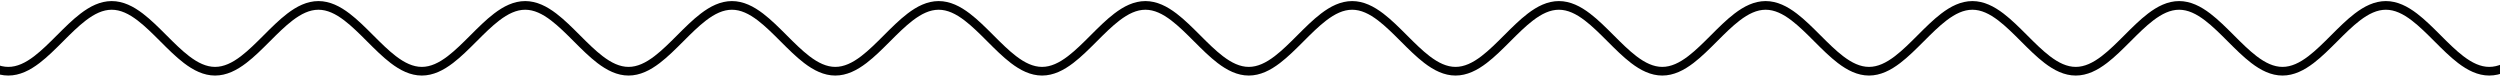
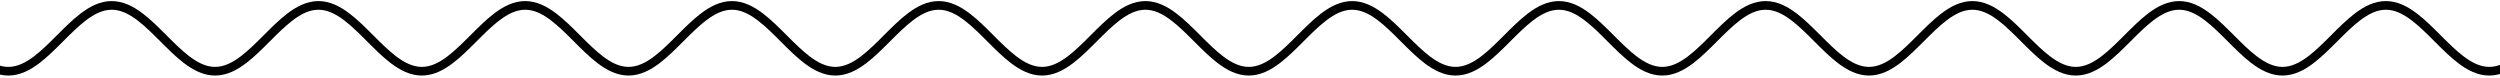
- <svg xmlns="http://www.w3.org/2000/svg" viewBox="580 -10 5775 177">
+ <svg xmlns="http://www.w3.org/2000/svg" viewBox="580 -10 5775 180">
  <path style="fill:none;stroke:#000;stroke-width:20;stroke-linecap:butt" d="M2.275 78.508c17.905 17.905 35.452 35.415 53.386 49.108 21.067 16.084 42.667 26.901 66.008 26.901 23.34 0 44.94-10.817 66.008-26.901 17.933-13.693 35.48-31.203 53.386-49.108 17.905-17.905 35.452-35.415 53.386-49.107C315.516 13.316 337.116 2.5 360.456 2.5c23.34 0 44.94 10.816 66.008 26.901 17.934 13.692 35.48 31.202 53.386 49.107 17.905 17.905 35.453 35.415 53.386 49.108 21.067 16.084 42.668 26.901 66.008 26.901 23.34 0 44.94-10.817 66.008-26.901 17.934-13.693 35.48-31.203 53.386-49.108 17.905-17.905 35.452-35.415 53.386-49.107C793.09 13.316 814.692 2.5 838.032 2.5c23.34 0 44.94 10.816 66.008 26.901 17.934 13.692 35.48 31.202 53.386 49.107 17.905 17.905 35.452 35.415 53.38 49.108 21.07 16.084 42.67 26.901 66.01 26.901 23.34 0 44.94-10.817 66.01-26.901 17.93-13.693 35.48-31.203 53.39-49.108 17.9-17.905 35.45-35.415 53.38-49.107 21.07-16.085 42.67-26.901 66.01-26.901 23.34 0 44.94 10.816 66.01 26.901 17.93 13.692 35.48 31.202 53.38 49.107 17.91 17.905 35.46 35.415 53.39 49.108 21.07 16.084 42.67 26.901 66.01 26.901 23.34 0 44.94-10.817 66.01-26.901 17.93-13.693 35.48-31.203 53.38-49.108 17.91-17.905 35.45-35.415 53.39-49.107 21.07-16.085 42.67-26.901 66.01-26.901 23.34 0 44.94 10.816 66 26.901 17.94 13.692 35.49 31.202 53.39 49.107 17.91 17.905 35.45 35.415 53.39 49.108 21.06 16.084 42.66 26.901 66 26.901 23.34 0 44.95-10.817 66.01-26.901 17.94-13.693 35.48-31.203 53.39-49.108 17.9-17.905 35.45-35.415 53.38-49.107 21.07-16.085 42.67-26.901 66.01-26.901 23.34 0 44.94 10.816 66.01 26.901 17.93 13.692 35.48 31.202 53.39 49.107 17.9 17.905 35.45 35.415 53.38 49.108 21.07 16.084 42.67 26.901 66.01 26.901 23.34 0 44.94-10.817 66.01-26.901 17.93-13.693 35.48-31.203 53.38-49.108 17.91-17.905 35.46-35.415 53.39-49.107 21.07-16.085 42.67-26.901 66.01-26.901 23.34 0 44.94 10.816 66.01 26.901 17.93 13.692 35.48 31.202 53.38 49.107 17.91 17.905 35.45 35.415 53.39 49.108 21.06 16.084 42.66 26.901 66.01 26.901 23.34 0 44.94-10.817 66-26.901 17.94-13.693 35.48-31.203 53.39-49.108 17.9-17.905 35.45-35.415 53.39-49.107 21.06-16.085 42.66-26.901 66-26.901 23.34 0 44.94 10.816 66.01 26.901 17.93 13.692 35.48 31.202 53.39 49.107 17.9 17.905 35.45 35.415 53.38 49.108 21.07 16.084 42.67 26.901 66.01 26.901 23.34 0 44.94-10.817 66.01-26.901 17.93-13.693 35.48-31.203 53.38-49.108 17.91-17.905 35.46-35.415 53.39-49.107 21.07-16.085 42.67-26.901 66.01-26.901 23.34 0 44.94 10.816 66.01 26.901 17.93 13.692 35.48 31.202 53.38 49.107 17.91 17.905 35.45 35.415 53.39 49.108 21.07 16.084 42.67 26.901 66.01 26.901 23.34 0 44.94-10.817 66-26.901 17.94-13.693 35.49-31.203 53.39-49.108 17.91-17.905 35.45-35.415 53.39-49.107 21.06-16.085 42.66-26.901 66-26.901 23.34 0 44.95 10.816 66.01 26.901 17.94 13.692 35.48 31.202 53.39 49.107 17.9 17.905 35.45 35.415 53.38 49.108 21.07 16.084 42.67 26.901 66.01 26.901 23.34 0 44.94-10.817 66.01-26.901 17.93-13.693 35.48-31.203 53.39-49.108 17.9-17.905 35.45-35.415 53.38-49.108 21.07-16.084 42.67-26.9 66.01-26.9 23.34 0 44.94 10.816 66.01 26.9 17.93 13.693 35.48 31.203 53.38 49.108 17.91 17.905 35.46 35.415 53.39 49.108 21.07 16.084 42.67 26.901 66.01 26.901 23.34 0 44.94-10.817 66.01-26.901 17.93-13.693 35.48-31.203 53.38-49.108 17.91-17.905 35.45-35.415 53.39-49.108 21.07-16.084 42.67-26.9 66.01-26.9 23.34 0 44.94 10.816 66 26.9 17.94 13.693 35.48 31.203 53.39 49.108 17.9 17.905 35.45 35.415 53.39 49.108 21.06 16.084 42.66 26.901 66 26.901 23.34 0 44.94-10.817 66.01-26.901 17.94-13.693 35.48-31.203 53.39-49.108 17.9-17.905 35.45-35.415 53.38-49.108 21.07-16.084 42.67-26.9 66.01-26.9 23.34 0 44.94 10.816 66.01 26.9 17.93 13.693 35.48 31.203 53.39 49.108 17.9 17.905 35.45 35.415 53.38 49.108 21.07 16.084 42.67 26.901 66.01 26.901 23.34 0 44.94-10.817 66.01-26.901 17.93-13.693 35.48-31.203 53.38-49.108 17.91-17.905 35.46-35.415 53.39-49.107 21.07-16.085 42.67-26.901 66.01-26.901 23.34 0 44.94 10.816 66 26.9 17.94 13.693 35.49 31.203 53.39 49.108 17.91 17.905 35.45 35.415 53.39 49.108 21.06 16.084 42.66 26.901 66 26.901 23.35 0 44.95-10.817 66.01-26.901 17.94-13.693 35.48-31.203 53.39-49.108 17.9-17.904 35.45-35.414 53.38-49.106 21.07-16.085 42.67-26.902 66.01-26.902 23.34 0 44.94 10.816 66.01 26.901 17.93 13.692 35.48 31.202 53.39 49.107 17.9 17.906 35.45 35.416 53.38 49.108 21.07 16.085 42.67 26.901 66.01 26.901 23.34 0 44.94-10.816 66.01-26.901 17.93-13.692 35.48-31.202 53.38-49.108 17.91-17.904 35.46-35.414 53.39-49.106 21.07-16.085 42.67-26.902 66.01-26.902 23.34 0 44.94 10.816 66.01 26.901 17.93 13.692 35.48 31.202 53.38 49.107 17.91 17.906 35.45 35.416 53.39 49.108 21.07 16.085 42.67 26.901 66.01 26.901 23.34 0 44.94-10.816 66-26.901 17.94-13.692 35.48-31.202 53.39-49.108 17.9-17.905 35.45-35.415 53.39-49.107 21.06-16.085 42.66-26.901 66-26.901 23.34 0 44.94 10.816 66.01 26.901 17.94 13.692 35.48 31.202 53.39 49.107 17.9 17.906 35.45 35.416 53.38 49.108 21.07 16.085 42.67 26.901 66.01 26.901 23.34 0 44.94-10.816 66.01-26.901 17.93-13.692 35.48-31.202 53.39-49.108 17.9-17.905 35.45-35.415 53.38-49.107 21.07-16.085 42.67-26.901 66.01-26.901 23.34 0 44.94 10.817 66.01 26.902 17.93 13.692 35.48 31.202 53.38 49.107">
    <animate begin="0.5s" repeatCount="1" attributeType="XML" attributeName="d" values="M 2.275,78.508 C 20.18,96.413 37.727,113.923 55.661,127.616 76.728,143.7 98.328,154.517 121.669,154.517 145.009,154.517 166.61,143.7 187.677,127.616 205.61,113.923 223.158,96.413 241.063,78.508 258.968,60.603 276.515,43.093 294.449,29.401 315.516,13.316 337.116,2.5 360.456,2.5 383.797,2.5 405.397,13.316 426.464,29.401 444.398,43.093 461.945,60.603 479.85,78.508 497.755,96.413 515.303,113.923 533.236,127.616 554.303,143.7 575.904,154.517 599.244,154.517 622.585,154.517 644.185,143.7 665.252,127.616 683.186,113.923 700.733,96.413 718.638,78.508 736.543,60.603 754.09,43.093 772.024,29.401 793.091,13.316 814.692,2.5 838.032,2.5 861.373,2.5 882.973,13.316 904.04,29.401 921.974,43.093 939.521,60.603 957.426,78.508 975.331,96.413 992.878,113.923 1010.807,127.616 1031.877,143.7 1053.477,154.517 1076.817,154.517 1100.157,154.517 1121.757,143.7 1142.827,127.616 1160.757,113.923 1178.307,96.413 1196.217,78.508 1214.117,60.603 1231.667,43.093 1249.597,29.401 1270.667,13.316 1292.267,2.5 1315.607,2.5 1338.947,2.5 1360.547,13.316 1381.617,29.401 1399.547,43.093 1417.097,60.603 1434.997,78.508 1452.907,96.413 1470.457,113.923 1488.387,127.616 1509.457,143.7 1531.057,154.517 1554.397,154.517 1577.737,154.517 1599.337,143.7 1620.407,127.616 1638.337,113.923 1655.887,96.413 1673.787,78.508 1691.697,60.603 1709.237,43.093 1727.177,29.401 1748.247,13.316 1769.847,2.5 1793.187,2.5 1816.527,2.5 1838.127,13.316 1859.187,29.401 1877.127,43.093 1894.677,60.603 1912.577,78.508 1930.487,96.413 1948.027,113.923 1965.967,127.616 1987.027,143.7 2008.627,154.517 2031.967,154.517 2055.307,154.517 2076.917,143.7 2097.977,127.616 2115.917,113.923 2133.457,96.413 2151.367,78.508 2169.267,60.603 2186.817,43.093 2204.747,29.401 2225.817,13.316 2247.417,2.5 2270.757,2.5 2294.097,2.5 2315.697,13.316 2336.767,29.401 2354.697,43.093 2372.247,60.603 2390.157,78.508 2408.057,96.413 2425.607,113.923 2443.537,127.616 2464.607,143.7 2486.207,154.517 2509.547,154.517 2532.887,154.517 2554.487,143.7 2575.557,127.616 2593.487,113.923 2611.037,96.413 2628.937,78.508 2646.847,60.603 2664.397,43.093 2682.327,29.401 2703.397,13.316 2724.997,2.5 2748.337,2.5 2771.677,2.5 2793.277,13.316 2814.347,29.401 2832.277,43.093 2849.827,60.603 2867.727,78.508 2885.637,96.413 2903.177,113.923 2921.117,127.616 2942.177,143.7 2963.777,154.517 2987.127,154.517 3010.467,154.517 3032.067,143.7 3053.127,127.616 3071.067,113.923 3088.607,96.413 3106.517,78.508 3124.417,60.603 3141.967,43.093 3159.907,29.401 3180.967,13.316 3202.567,2.5 3225.907,2.5 3249.247,2.5 3270.847,13.316 3291.917,29.401 3309.847,43.093 3327.397,60.603 3345.307,78.508 3363.207,96.413 3380.757,113.923 3398.687,127.616 3419.757,143.7 3441.357,154.517 3464.697,154.517 3488.037,154.517 3509.637,143.7 3530.707,127.616 3548.637,113.923 3566.187,96.413 3584.087,78.508 3601.997,60.603 3619.547,43.093 3637.477,29.401 3658.547,13.316 3680.147,2.5 3703.487,2.5 3726.827,2.5 3748.427,13.316 3769.497,29.401 3787.427,43.093 3804.977,60.603 3822.877,78.508 3840.787,96.413 3858.327,113.923 3876.267,127.616 3897.337,143.7 3918.937,154.517 3942.277,154.517 3965.617,154.517 3987.217,143.7 4008.277,127.616 4026.217,113.923 4043.767,96.413 4061.667,78.508 4079.577,60.603 4097.117,43.093 4115.057,29.401 4136.117,13.316 4157.717,2.5 4181.057,2.5 4204.397,2.5 4226.007,13.316 4247.067,29.401 4265.007,43.093 4282.547,60.603 4300.457,78.508 4318.357,96.413 4335.907,113.923 4353.837,127.616 4374.907,143.7 4396.507,154.517 4419.847,154.517 4443.187,154.517 4464.787,143.7 4485.857,127.616 4503.787,113.923 4521.337,96.413 4539.247,78.508 4557.147,60.603 4574.697,43.093 4592.627,29.4 4613.697,13.316 4635.297,2.5 4658.637,2.5 4681.977,2.5 4703.577,13.316 4724.647,29.4 4742.577,43.093 4760.127,60.603 4778.027,78.508 4795.937,96.413 4813.487,113.923 4831.417,127.616 4852.487,143.7 4874.087,154.517 4897.427,154.517 4920.767,154.517 4942.367,143.7 4963.437,127.616 4981.367,113.923 4998.917,96.413 5016.817,78.508 5034.727,60.603 5052.267,43.093 5070.207,29.4 5091.277,13.316 5112.877,2.5 5136.217,2.5 5159.557,2.5 5181.157,13.316 5202.217,29.4 5220.157,43.093 5237.697,60.603 5255.607,78.508 5273.507,96.413 5291.057,113.923 5308.997,127.616 5330.057,143.7 5351.657,154.517 5374.997,154.517 5398.337,154.517 5419.937,143.7 5441.007,127.616 5458.947,113.923 5476.487,96.413 5494.397,78.508 5512.297,60.603 5529.847,43.093 5547.777,29.4 5568.847,13.316 5590.447,2.5 5613.787,2.5 5637.127,2.5 5658.727,13.316 5679.797,29.4 5697.727,43.093 5715.277,60.603 5733.187,78.508 5751.087,96.413 5768.637,113.923 5786.567,127.616 5807.637,143.7 5829.237,154.517 5852.577,154.517 5875.917,154.517 5897.517,143.7 5918.587,127.616 5936.517,113.923 5954.067,96.413 5971.967,78.508 5989.877,60.603 6007.427,43.093 6025.357,29.401 6046.427,13.316 6068.027,2.5 6091.367,2.5 6114.707,2.5 6136.307,13.316 6157.367,29.4 6175.307,43.093 6192.857,60.603 6210.757,78.508 6228.667,96.413 6246.207,113.923 6264.147,127.616 6285.207,143.7 6306.807,154.517 6330.147,154.517 6353.497,154.517 6375.097,143.7 6396.157,127.616 6414.097,113.923 6431.637,96.413 6449.547,78.508 6467.447,60.604 6484.997,43.094 6502.927,29.402 6523.997,13.317 6545.597,2.5 6568.937,2.5 6592.277,2.5 6613.877,13.316 6634.947,29.401 6652.877,43.093 6670.427,60.603 6688.337,78.508 6706.237,96.414 6723.787,113.924 6741.717,127.616 6762.787,143.701 6784.387,154.517 6807.727,154.517 6831.067,154.517 6852.667,143.701 6873.737,127.616 6891.667,113.924 6909.217,96.414 6927.117,78.508 6945.027,60.604 6962.577,43.094 6980.507,29.402 7001.577,13.317 7023.177,2.5 7046.517,2.5 7069.857,2.5 7091.457,13.316 7112.527,29.401 7130.457,43.093 7148.007,60.603 7165.907,78.508 7183.817,96.414 7201.357,113.924 7219.297,127.616 7240.367,143.701 7261.967,154.517 7285.307,154.517 7308.647,154.517 7330.247,143.701 7351.307,127.616 7369.247,113.924 7386.787,96.414 7404.697,78.508 7422.597,60.603 7440.147,43.093 7458.087,29.401 7479.147,13.316 7500.747,2.5 7524.087,2.5 7547.427,2.5 7569.027,13.316 7590.097,29.401 7608.037,43.093 7625.577,60.603 7643.487,78.508 7661.387,96.414 7678.937,113.924 7696.867,127.616 7717.937,143.701 7739.537,154.517 7762.877,154.517 7786.217,154.517 7807.817,143.701 7828.887,127.616 7846.817,113.924 7864.367,96.414 7882.277,78.508 7900.177,60.603 7917.727,43.093 7935.657,29.401 7956.727,13.316 7978.327,2.5 8001.667,2.5 8025.007,2.5 8046.607,13.317 8067.677,29.402 8085.607,43.094 8103.157,60.604 8121.057,78.509; M 1.768,78.973 C 21.667,91.641 41.565,104.309 61.464,116.977 81.363,129.645 101.263,142.313 121.162,154.981 141.061,142.313 160.96,129.645 180.859,116.977 200.758,104.309 220.657,91.641 240.556,78.973 260.455,66.305 280.353,53.637 300.252,40.969 320.151,28.3 340.05,15.632 359.949,2.964 379.848,15.632 399.747,28.3 419.646,40.968 439.545,53.636 459.444,66.304 479.343,78.973 499.242,91.641 519.141,104.309 539.04,116.977 558.939,129.645 578.838,142.313 598.737,154.981 618.636,142.313 638.535,129.645 658.434,116.977 678.333,104.309 698.232,91.641 718.131,78.973 738.03,66.304 757.929,53.636 777.828,40.968 797.727,28.3 817.626,15.632 837.525,2.964 857.424,15.632 877.323,28.3 897.222,40.968 917.121,53.636 937.02,66.304 956.919,78.973 976.819,91.64 996.72,104.308 1016.62,116.976 1036.517,129.644 1056.413,142.312 1076.31,154.981 1096.21,142.313 1116.11,129.645 1136.01,116.977 1155.91,104.309 1175.81,91.641 1195.71,78.973 1215.607,66.304 1235.503,53.635 1255.4,40.967 1275.3,28.299 1295.2,15.631 1315.1,2.964 1335,15.631 1354.9,28.299 1374.8,40.967 1394.697,53.635 1414.593,66.304 1434.49,78.973 1454.39,91.641 1474.29,104.309 1494.19,116.977 1514.09,129.645 1533.99,142.313 1553.89,154.981 1573.79,142.313 1593.69,129.645 1613.59,116.978 1633.487,104.309 1653.383,91.641 1673.28,78.973 1693.18,66.304 1713.08,53.636 1732.98,40.968 1752.88,28.3 1772.78,15.632 1792.68,2.964 1812.577,15.632 1832.473,28.3 1852.37,40.969 1872.27,53.637 1892.17,66.305 1912.07,78.973 1931.97,91.64 1951.87,104.308 1971.77,116.976 1991.667,129.644 2011.563,142.312 2031.46,154.981 2051.36,142.313 2071.26,129.645 2091.16,116.977 2111.06,104.309 2130.96,91.641 2150.86,78.973 2170.757,66.304 2190.653,53.635 2210.55,40.967 2230.45,28.299 2250.35,15.631 2270.25,2.964 2290.15,15.632 2310.05,28.3 2329.95,40.968 2349.85,53.636 2369.75,66.304 2389.65,78.973 2409.547,91.641 2429.443,104.309 2449.34,116.978 2469.24,129.645 2489.14,142.313 2509.04,154.981 2528.94,142.313 2548.84,129.645 2568.74,116.978 2588.637,104.309 2608.533,91.641 2628.43,78.973 2648.33,66.304 2668.23,53.636 2688.13,40.968 2708.03,28.3 2727.93,15.632 2747.83,2.964 2767.727,15.632 2787.623,28.3 2807.52,40.969 2827.42,53.637 2847.32,66.305 2867.22,78.973 2887.12,91.641 2907.02,104.309 2926.92,116.977 2946.82,129.645 2966.72,142.313 2986.62,154.981 3006.517,142.312 3026.413,129.644 3046.31,116.976 3066.21,104.308 3086.11,91.64 3106.01,78.973 3125.91,66.305 3145.81,53.637 3165.71,40.969 3185.607,28.3 3205.503,15.632 3225.4,2.964 3245.3,15.632 3265.2,28.3 3285.1,40.968 3305,53.636 3324.9,66.304 3344.8,78.973 3364.697,91.641 3384.593,104.309 3404.49,116.978 3424.39,129.645 3444.29,142.313 3464.19,154.981 3484.09,142.313 3503.99,129.645 3523.89,116.978 3543.787,104.309 3563.683,91.641 3583.58,78.973 3603.48,66.304 3623.38,53.636 3643.28,40.968 3663.18,28.3 3683.08,15.632 3702.98,2.964 3722.88,15.631 3742.78,28.299 3762.68,40.967 3782.577,53.635 3802.473,66.304 3822.37,78.973 3842.27,91.641 3862.17,104.309 3882.07,116.977 3901.97,129.645 3921.87,142.313 3941.77,154.981 3961.667,142.312 3981.563,129.644 4001.46,116.976 4021.36,104.308 4041.26,91.64 4061.16,78.973 4081.06,66.305 4100.96,53.637 4120.86,40.969 4140.757,28.3 4160.653,15.632 4180.55,2.964 4200.45,15.632 4220.35,28.3 4240.25,40.968 4260.15,53.636 4280.05,66.304 4299.95,78.973 4319.85,91.64 4339.75,104.308 4359.65,116.976 4379.547,129.644 4399.443,142.312 4419.34,154.981 4439.24,142.313 4459.14,129.645 4479.04,116.977 4498.94,104.309 4518.84,91.641 4538.74,78.973 4558.637,66.304 4578.533,53.635 4598.43,40.967 4618.33,28.299 4638.23,15.631 4658.13,2.964 4678.03,15.631 4697.93,28.299 4717.83,40.967 4737.727,53.635 4757.623,66.304 4777.52,78.973 4797.42,91.641 4817.32,104.309 4837.22,116.977 4857.12,129.645 4877.02,142.313 4896.92,154.981 4916.817,142.312 4936.713,129.644 4956.61,116.976 4976.51,104.308 4996.41,91.64 5016.31,78.973 5036.21,66.304 5056.11,53.636 5076.01,40.968 5095.91,28.3 5115.81,15.632 5135.71,2.964 5155.607,15.632 5175.503,28.3 5195.4,40.969 5215.3,53.637 5235.2,66.305 5255.1,78.973 5275,91.64 5294.9,104.308 5314.8,116.976 5334.697,129.644 5354.593,142.312 5374.49,154.981 5394.39,142.313 5414.29,129.645 5434.19,116.977 5454.09,104.309 5473.99,91.641 5493.89,78.973 5513.787,66.304 5533.683,53.635 5553.58,40.967 5573.48,28.299 5593.38,15.631 5613.28,2.964 5633.18,15.632 5653.08,28.3 5672.98,40.968 5692.88,53.636 5712.78,66.304 5732.68,78.973 5752.577,91.641 5772.473,104.309 5792.37,116.978 5812.27,129.645 5832.17,142.313 5852.07,154.981 5871.97,142.313 5891.87,129.645 5911.77,116.978 5931.667,104.309 5951.563,91.641 5971.46,78.973 5991.36,66.304 6011.26,53.636 6031.16,40.968 6051.06,28.3 6070.96,15.632 6090.86,2.964 6110.757,15.632 6130.653,28.3 6150.55,40.969 6170.45,53.637 6190.35,66.305 6210.25,78.973 6230.15,91.64 6250.05,104.308 6269.95,116.976 6289.847,129.644 6309.743,142.312 6329.64,154.981 6349.54,142.313 6369.44,129.645 6389.34,116.977 6409.24,104.309 6429.14,91.641 6449.04,78.973 6468.94,66.305 6488.84,53.637 6508.74,40.969 6528.637,28.3 6548.533,15.632 6568.43,2.964 6588.33,15.632 6608.23,28.3 6628.13,40.968 6648.03,53.636 6667.93,66.304 6687.83,78.973 6707.727,91.641 6727.623,104.309 6747.52,116.978 6767.42,129.645 6787.32,142.313 6807.22,154.981 6827.12,142.313 6847.02,129.645 6866.92,116.978 6886.817,104.309 6906.713,91.641 6926.61,78.973 6946.51,66.304 6966.41,53.636 6986.31,40.968 7006.21,28.3 7026.11,15.632 7046.01,2.964 7065.907,15.632 7085.803,28.3 7105.7,40.969 7125.6,53.637 7145.5,66.305 7165.4,78.973 7185.3,91.641 7205.2,104.309 7225.1,116.977 7245,129.645 7264.9,142.313 7284.8,154.981 7304.697,142.312 7324.593,129.644 7344.49,116.976 7364.39,104.308 7384.29,91.64 7404.19,78.973 7424.09,66.305 7443.99,53.637 7463.89,40.969 7483.787,28.3 7503.683,15.632 7523.58,2.964 7543.48,15.632 7563.38,28.3 7583.28,40.968 7603.18,53.636 7623.08,66.304 7642.98,78.973 7662.877,91.641 7682.773,104.309 7702.67,116.978 7722.57,129.645 7742.47,142.313 7762.37,154.981 7782.27,142.313 7802.17,129.645 7822.07,116.977 7841.97,104.309 7861.87,91.641 7881.77,78.973 7901.667,66.304 7921.563,53.635 7941.46,40.967 7961.36,28.299 7981.26,15.631 8001.16,2.964 8021.057,15.631 8040.953,28.299 8060.85,40.967 8080.75,53.635 8100.65,66.304 8120.55,78.973; M 1.768,72.017 C 1.979,99.517 2.191,127.017 2.402,154.517 41.989,154.517 81.575,154.517 121.162,154.517 160.96,154.517 200.758,154.517 240.556,154.517 240.556,127.017 240.556,99.517 240.556,72.017 240.556,48.844 240.556,25.672 240.556,2.5 278.275,2.5 315.994,2.5 353.713,2.5 395.566,2.5 437.419,2.5 479.272,2.5 479.272,25.672 479.272,48.844 479.272,72.017 479.272,99.517 479.272,127.017 479.272,154.517 519.094,154.517 558.915,154.517 598.737,154.517 638.535,154.517 678.333,154.517 718.131,154.517 718.131,127.017 718.131,99.517 718.131,72.017 718.131,48.844 718.131,25.672 718.131,2.5 757.929,2.5 797.727,2.5 837.525,2.5 877.323,2.5 917.121,2.5 956.919,2.5 956.919,25.672 956.919,48.844 956.919,72.017 956.919,99.517 956.919,127.017 956.919,154.517 996.716,154.517 1036.513,154.517 1076.31,154.517 1116.662,154.517 1157.014,154.517 1197.366,154.517 1196.814,127.017 1196.262,99.517 1195.71,72.017 1195.71,48.844 1195.71,25.672 1195.71,2.5 1235.507,2.5 1275.303,2.5 1315.1,2.5 1354.897,2.5 1394.693,2.5 1434.49,2.5 1434.49,25.672 1434.49,48.844 1434.49,72.017 1434.49,99.517 1434.49,127.017 1434.49,154.517 1474.29,154.517 1514.09,154.517 1553.89,154.517 1593.687,154.517 1633.483,154.517 1673.28,154.517 1673.28,127.017 1673.28,99.517 1673.28,72.017 1673.28,48.844 1673.28,25.672 1673.28,2.5 1713.08,2.5 1752.88,2.5 1792.68,2.5 1832.477,2.5 1872.273,2.5 1912.07,2.5 1912.07,25.672 1912.07,48.844 1912.07,72.017 1912.283,99.517 1912.495,127.017 1912.708,154.517 1952.292,154.517 1991.876,154.517 2031.46,154.517 2070.856,154.517 2110.252,154.517 2149.649,154.517 2150.052,127.017 2150.456,99.517 2150.86,72.017 2150.86,48.844 2150.86,25.672 2150.86,2.5 2190.657,2.5 2230.453,2.5 2270.25,2.5 2310.05,2.5 2349.85,2.5 2389.65,2.5 2389.65,25.672 2389.65,48.844 2389.65,72.017 2389.65,99.517 2389.65,127.017 2389.65,154.517 2429.447,154.517 2469.243,154.517 2509.04,154.517 2548.837,154.517 2588.633,154.517 2628.43,154.517 2628.43,127.017 2628.43,99.517 2628.43,72.017 2628.43,48.844 2628.43,25.672 2628.43,2.5 2668.23,2.5 2708.03,2.5 2747.83,2.5 2787.627,2.5 2827.423,2.5 2867.22,2.5 2867.22,25.672 2867.22,48.844 2867.22,72.017 2867.22,99.517 2867.22,127.017 2867.22,154.517 2907.02,154.517 2946.82,154.517 2986.62,154.517 3026.417,154.517 3066.213,154.517 3106.01,154.517 3106.01,127.017 3106.01,99.517 3106.01,72.017 3106.01,48.844 3106.01,25.672 3106.01,2.5 3145.807,2.5 3185.603,2.5 3225.4,2.5 3265.2,2.5 3305,2.5 3344.8,2.5 3344.8,25.672 3344.8,48.844 3344.8,72.017 3344.8,99.517 3344.8,127.017 3344.8,154.517 3384.597,154.517 3424.393,154.517 3464.19,154.517 3503.987,154.517 3543.783,154.517 3583.58,154.517 3583.58,127.017 3583.58,99.517 3583.58,72.017 3583.58,48.844 3583.58,25.672 3583.58,2.5 3623.38,2.5 3663.18,2.5 3702.98,2.5 3742.777,2.5 3782.573,2.5 3822.37,2.5 3822.37,25.672 3822.37,48.844 3822.37,72.017 3822.37,99.517 3822.37,127.017 3822.37,154.517 3862.17,154.517 3901.97,154.517 3941.77,154.517 3981.567,154.517 4021.363,154.517 4061.16,154.517 4061.16,127.017 4061.16,99.517 4061.16,72.017 4061.16,48.844 4061.16,25.672 4061.16,2.5 4100.957,2.5 4140.753,2.5 4180.55,2.5 4220.35,2.5 4260.15,2.5 4299.95,2.5 4299.95,25.672 4299.95,48.844 4299.95,72.017 4299.95,99.517 4299.95,127.017 4299.95,154.517 4339.747,154.517 4379.543,154.517 4419.34,154.517 4459.14,154.517 4498.94,154.517 4538.74,154.517 4538.74,127.017 4538.74,99.517 4538.74,72.017 4538.74,48.844 4538.74,25.672 4538.74,2.5 4578.537,2.5 4618.333,2.5 4658.13,2.5 4697.927,2.5 4737.723,2.5 4777.52,2.5 4777.52,25.672 4777.52,48.844 4777.52,72.017 4777.52,99.517 4777.52,127.017 4777.52,154.517 4817.32,154.517 4857.12,154.517 4896.92,154.517 4936.717,154.517 4976.513,154.517 5016.31,154.517 5016.31,127.017 5016.31,99.517 5016.31,72.017 5016.31,48.844 5016.31,25.672 5016.31,2.5 5056.11,2.5 5095.91,2.5 5135.71,2.5 5175.507,2.5 5215.303,2.5 5255.1,2.5 5255.1,25.672 5255.1,48.844 5255.1,72.017 5255.1,99.517 5255.1,127.017 5255.1,154.517 5294.897,154.517 5334.693,154.517 5374.49,154.517 5414.29,154.517 5454.09,154.517 5493.89,154.517 5493.89,127.017 5493.89,99.517 5493.89,72.017 5493.89,48.844 5493.89,25.672 5493.89,2.5 5533.687,2.5 5573.483,2.5 5613.28,2.5 5653.08,2.5 5692.88,2.5 5732.68,2.5 5732.68,25.672 5732.68,48.844 5732.68,72.017 5732.68,99.517 5732.68,127.017 5732.68,154.517 5772.477,154.517 5812.273,154.517 5852.07,154.517 5891.867,154.517 5931.663,154.517 5971.46,154.517 5971.46,127.017 5971.46,99.517 5971.46,72.017 5971.46,48.844 5971.46,25.672 5971.46,2.5 6011.26,2.5 6051.06,2.5 6090.86,2.5 6130.657,2.5 6170.453,2.5 6210.25,2.5 6210.25,25.672 6210.25,48.844 6210.25,72.017 6210.25,99.517 6210.25,127.017 6210.25,154.517 6250.047,154.517 6289.843,154.517 6329.64,154.517 6369.44,154.517 6409.24,154.517 6449.04,154.517 6449.04,127.017 6449.04,99.517 6449.04,72.017 6449.04,48.844 6449.04,25.672 6449.04,2.5 6488.837,2.5 6528.633,2.5 6568.43,2.5 6608.23,2.5 6648.03,2.5 6687.83,2.5 6687.83,25.672 6687.83,48.844 6687.83,72.017 6687.83,99.517 6687.83,127.017 6687.83,154.517 6727.627,154.517 6767.423,154.517 6807.22,154.517 6847.017,154.517 6886.813,154.517 6926.61,154.517 6926.61,127.017 6926.61,99.517 6926.61,72.017 6926.61,48.844 6926.61,25.672 6926.61,2.5 6966.41,2.5 7006.21,2.5 7046.01,2.5 7085.807,2.5 7125.603,2.5 7165.4,2.5 7165.4,25.672 7165.4,48.844 7165.4,72.017 7165.4,99.517 7165.4,127.017 7165.4,154.517 7205.2,154.517 7245,154.517 7284.8,154.517 7324.597,154.517 7364.393,154.517 7404.19,154.517 7404.19,127.017 7404.19,99.517 7404.19,72.017 7404.19,48.844 7404.19,25.672 7404.19,2.5 7443.987,2.5 7483.783,2.5 7523.58,2.5 7563.38,2.5 7603.18,2.5 7642.98,2.5 7642.98,25.672 7642.98,48.844 7642.98,72.017 7642.98,99.517 7642.98,127.017 7642.98,154.517 7682.777,154.517 7722.573,154.517 7762.37,154.517 7802.17,154.517 7841.97,154.517 7881.77,154.517 7881.77,127.017 7881.77,99.517 7881.77,72.017 7881.77,48.844 7881.77,25.672 7881.77,2.5 7921.567,2.5 7961.363,2.5 8001.16,2.5 8040.957,2.5 8080.753,2.5 8120.55,2.5 8120.55,25.672 8120.55,48.844 8120.55,72.017; M 2.275,78.508 C 20.18,96.413 37.727,113.923 55.661,127.616 76.728,143.7 98.328,154.517 121.669,154.517 145.009,154.517 166.61,143.7 187.677,127.616 205.61,113.923 223.158,96.413 241.063,78.508 258.968,60.603 276.515,43.093 294.449,29.401 315.516,13.316 337.116,2.5 360.456,2.5 383.797,2.5 405.397,13.316 426.464,29.401 444.398,43.093 461.945,60.603 479.85,78.508 497.755,96.413 515.303,113.923 533.236,127.616 554.303,143.7 575.904,154.517 599.244,154.517 622.585,154.517 644.185,143.7 665.252,127.616 683.186,113.923 700.733,96.413 718.638,78.508 736.543,60.603 754.09,43.093 772.024,29.401 793.091,13.316 814.692,2.5 838.032,2.5 861.373,2.5 882.973,13.316 904.04,29.401 921.974,43.093 939.521,60.603 957.426,78.508 975.331,96.413 992.878,113.923 1010.807,127.616 1031.877,143.7 1053.477,154.517 1076.817,154.517 1100.157,154.517 1121.757,143.7 1142.827,127.616 1160.757,113.923 1178.307,96.413 1196.217,78.508 1214.117,60.603 1231.667,43.093 1249.597,29.401 1270.667,13.316 1292.267,2.5 1315.607,2.5 1338.947,2.5 1360.547,13.316 1381.617,29.401 1399.547,43.093 1417.097,60.603 1434.997,78.508 1452.907,96.413 1470.457,113.923 1488.387,127.616 1509.457,143.7 1531.057,154.517 1554.397,154.517 1577.737,154.517 1599.337,143.7 1620.407,127.616 1638.337,113.923 1655.887,96.413 1673.787,78.508 1691.697,60.603 1709.237,43.093 1727.177,29.401 1748.247,13.316 1769.847,2.5 1793.187,2.5 1816.527,2.5 1838.127,13.316 1859.187,29.401 1877.127,43.093 1894.677,60.603 1912.577,78.508 1930.487,96.413 1948.027,113.923 1965.967,127.616 1987.027,143.7 2008.627,154.517 2031.967,154.517 2055.307,154.517 2076.917,143.7 2097.977,127.616 2115.917,113.923 2133.457,96.413 2151.367,78.508 2169.267,60.603 2186.817,43.093 2204.747,29.401 2225.817,13.316 2247.417,2.5 2270.757,2.5 2294.097,2.5 2315.697,13.316 2336.767,29.401 2354.697,43.093 2372.247,60.603 2390.157,78.508 2408.057,96.413 2425.607,113.923 2443.537,127.616 2464.607,143.7 2486.207,154.517 2509.547,154.517 2532.887,154.517 2554.487,143.7 2575.557,127.616 2593.487,113.923 2611.037,96.413 2628.937,78.508 2646.847,60.603 2664.397,43.093 2682.327,29.401 2703.397,13.316 2724.997,2.5 2748.337,2.5 2771.677,2.5 2793.277,13.316 2814.347,29.401 2832.277,43.093 2849.827,60.603 2867.727,78.508 2885.637,96.413 2903.177,113.923 2921.117,127.616 2942.177,143.7 2963.777,154.517 2987.127,154.517 3010.467,154.517 3032.067,143.7 3053.127,127.616 3071.067,113.923 3088.607,96.413 3106.517,78.508 3124.417,60.603 3141.967,43.093 3159.907,29.401 3180.967,13.316 3202.567,2.5 3225.907,2.5 3249.247,2.5 3270.847,13.316 3291.917,29.401 3309.847,43.093 3327.397,60.603 3345.307,78.508 3363.207,96.413 3380.757,113.923 3398.687,127.616 3419.757,143.7 3441.357,154.517 3464.697,154.517 3488.037,154.517 3509.637,143.7 3530.707,127.616 3548.637,113.923 3566.187,96.413 3584.087,78.508 3601.997,60.603 3619.547,43.093 3637.477,29.401 3658.547,13.316 3680.147,2.5 3703.487,2.5 3726.827,2.5 3748.427,13.316 3769.497,29.401 3787.427,43.093 3804.977,60.603 3822.877,78.508 3840.787,96.413 3858.327,113.923 3876.267,127.616 3897.337,143.7 3918.937,154.517 3942.277,154.517 3965.617,154.517 3987.217,143.7 4008.277,127.616 4026.217,113.923 4043.767,96.413 4061.667,78.508 4079.577,60.603 4097.117,43.093 4115.057,29.401 4136.117,13.316 4157.717,2.5 4181.057,2.5 4204.397,2.5 4226.007,13.316 4247.067,29.401 4265.007,43.093 4282.547,60.603 4300.457,78.508 4318.357,96.413 4335.907,113.923 4353.837,127.616 4374.907,143.7 4396.507,154.517 4419.847,154.517 4443.187,154.517 4464.787,143.7 4485.857,127.616 4503.787,113.923 4521.337,96.413 4539.247,78.508 4557.147,60.603 4574.697,43.093 4592.627,29.4 4613.697,13.316 4635.297,2.5 4658.637,2.5 4681.977,2.5 4703.577,13.316 4724.647,29.4 4742.577,43.093 4760.127,60.603 4778.027,78.508 4795.937,96.413 4813.487,113.923 4831.417,127.616 4852.487,143.7 4874.087,154.517 4897.427,154.517 4920.767,154.517 4942.367,143.7 4963.437,127.616 4981.367,113.923 4998.917,96.413 5016.817,78.508 5034.727,60.603 5052.267,43.093 5070.207,29.4 5091.277,13.316 5112.877,2.5 5136.217,2.5 5159.557,2.5 5181.157,13.316 5202.217,29.4 5220.157,43.093 5237.697,60.603 5255.607,78.508 5273.507,96.413 5291.057,113.923 5308.997,127.616 5330.057,143.7 5351.657,154.517 5374.997,154.517 5398.337,154.517 5419.937,143.7 5441.007,127.616 5458.947,113.923 5476.487,96.413 5494.397,78.508 5512.297,60.603 5529.847,43.093 5547.777,29.4 5568.847,13.316 5590.447,2.5 5613.787,2.5 5637.127,2.5 5658.727,13.316 5679.797,29.4 5697.727,43.093 5715.277,60.603 5733.187,78.508 5751.087,96.413 5768.637,113.923 5786.567,127.616 5807.637,143.7 5829.237,154.517 5852.577,154.517 5875.917,154.517 5897.517,143.7 5918.587,127.616 5936.517,113.923 5954.067,96.413 5971.967,78.508 5989.877,60.603 6007.427,43.093 6025.357,29.401 6046.427,13.316 6068.027,2.5 6091.367,2.5 6114.707,2.5 6136.307,13.316 6157.367,29.4 6175.307,43.093 6192.857,60.603 6210.757,78.508 6228.667,96.413 6246.207,113.923 6264.147,127.616 6285.207,143.7 6306.807,154.517 6330.147,154.517 6353.497,154.517 6375.097,143.7 6396.157,127.616 6414.097,113.923 6431.637,96.413 6449.547,78.508 6467.447,60.604 6484.997,43.094 6502.927,29.402 6523.997,13.317 6545.597,2.5 6568.937,2.5 6592.277,2.5 6613.877,13.316 6634.947,29.401 6652.877,43.093 6670.427,60.603 6688.337,78.508 6706.237,96.414 6723.787,113.924 6741.717,127.616 6762.787,143.701 6784.387,154.517 6807.727,154.517 6831.067,154.517 6852.667,143.701 6873.737,127.616 6891.667,113.924 6909.217,96.414 6927.117,78.508 6945.027,60.604 6962.577,43.094 6980.507,29.402 7001.577,13.317 7023.177,2.5 7046.517,2.5 7069.857,2.5 7091.457,13.316 7112.527,29.401 7130.457,43.093 7148.007,60.603 7165.907,78.508 7183.817,96.414 7201.357,113.924 7219.297,127.616 7240.367,143.701 7261.967,154.517 7285.307,154.517 7308.647,154.517 7330.247,143.701 7351.307,127.616 7369.247,113.924 7386.787,96.414 7404.697,78.508 7422.597,60.603 7440.147,43.093 7458.087,29.401 7479.147,13.316 7500.747,2.5 7524.087,2.5 7547.427,2.5 7569.027,13.316 7590.097,29.401 7608.037,43.093 7625.577,60.603 7643.487,78.508 7661.387,96.414 7678.937,113.924 7696.867,127.616 7717.937,143.701 7739.537,154.517 7762.877,154.517 7786.217,154.517 7807.817,143.701 7828.887,127.616 7846.817,113.924 7864.367,96.414 7882.277,78.508 7900.177,60.603 7917.727,43.093 7935.657,29.401 7956.727,13.316 7978.327,2.5 8001.667,2.5 8025.007,2.5 8046.607,13.317 8067.677,29.402 8085.607,43.094 8103.157,60.604 8121.057,78.509" dur="2s" calcMode="spline" keySplines="0.14 0.99 0.05 1; 0.14 0.99 0.05 1; 0.14 0.99 0.05 1" />
  </path>
</svg>
